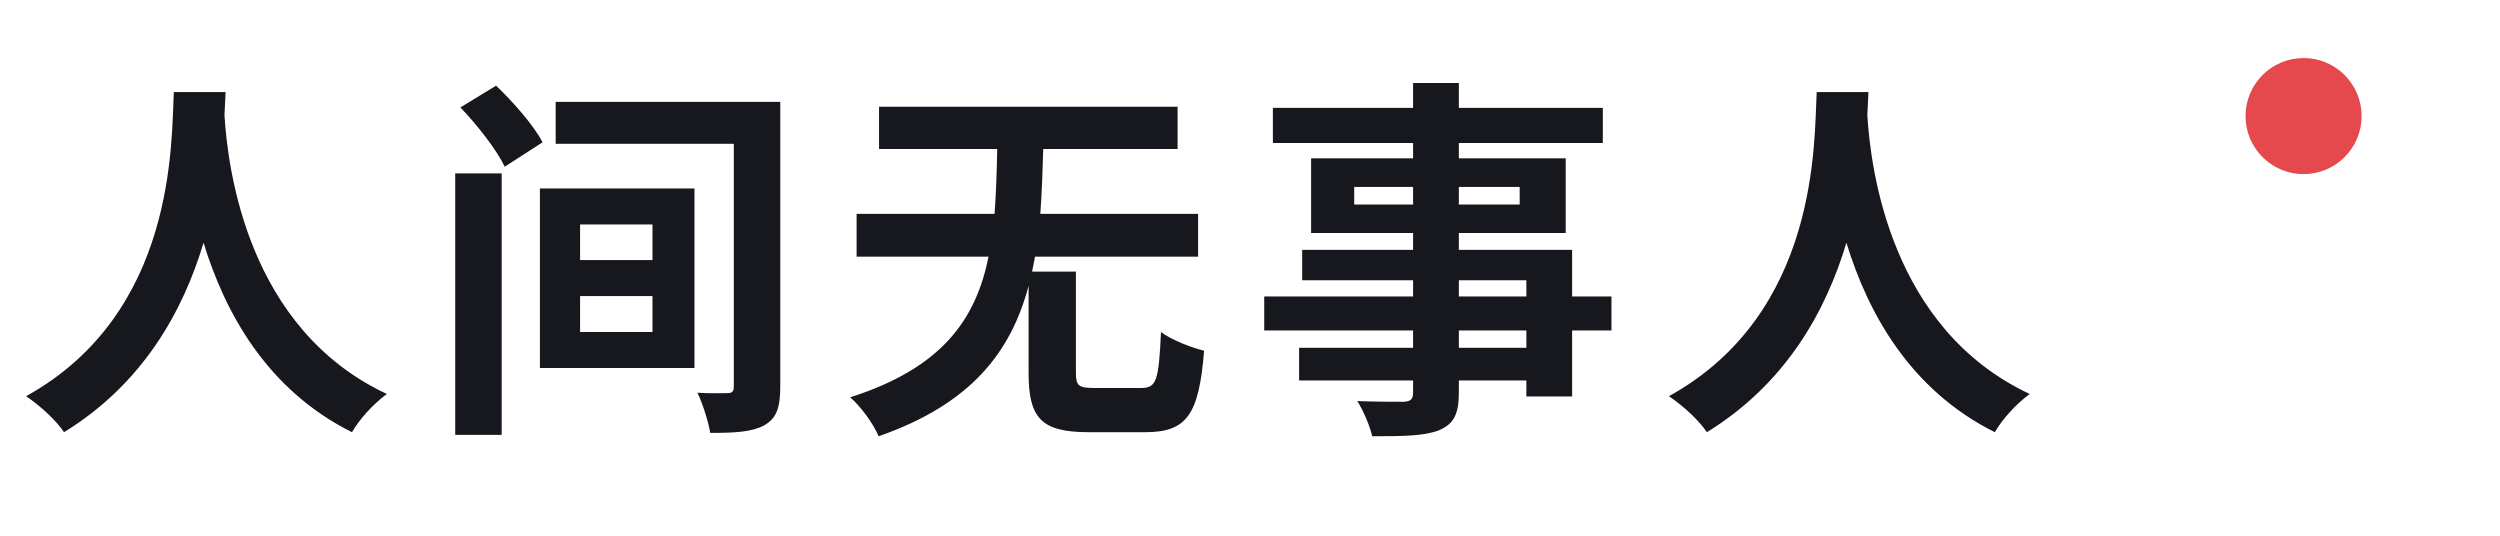
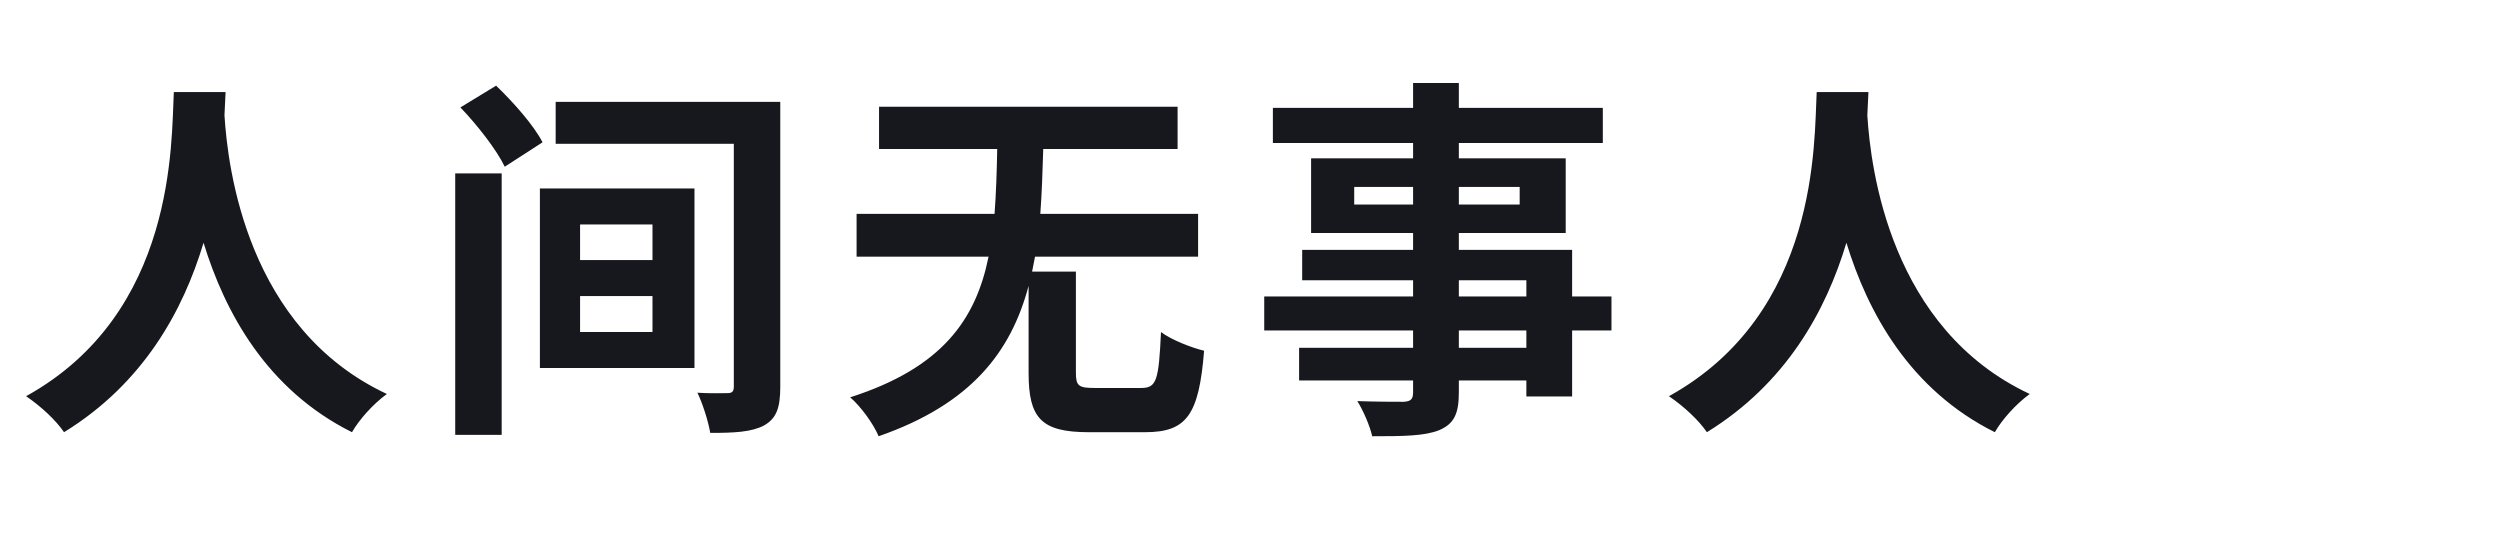
<svg xmlns="http://www.w3.org/2000/svg" width="280" height="60" viewBox="0 0 280 60" role="img" aria-label="人间无事人">
  <text x="2" y="45" font-family="'PingFang SC','Hiragino Sans GB','Microsoft YaHei','Noto Sans SC',sans-serif" font-size="42" font-weight="900" letter-spacing="4" fill="#16181d" textLength="236" lengthAdjust="spacingAndGlyphs">人间无事人</text>
-   <circle cx="258" cy="13" r="6.5" fill="#e5484d" />
</svg>
